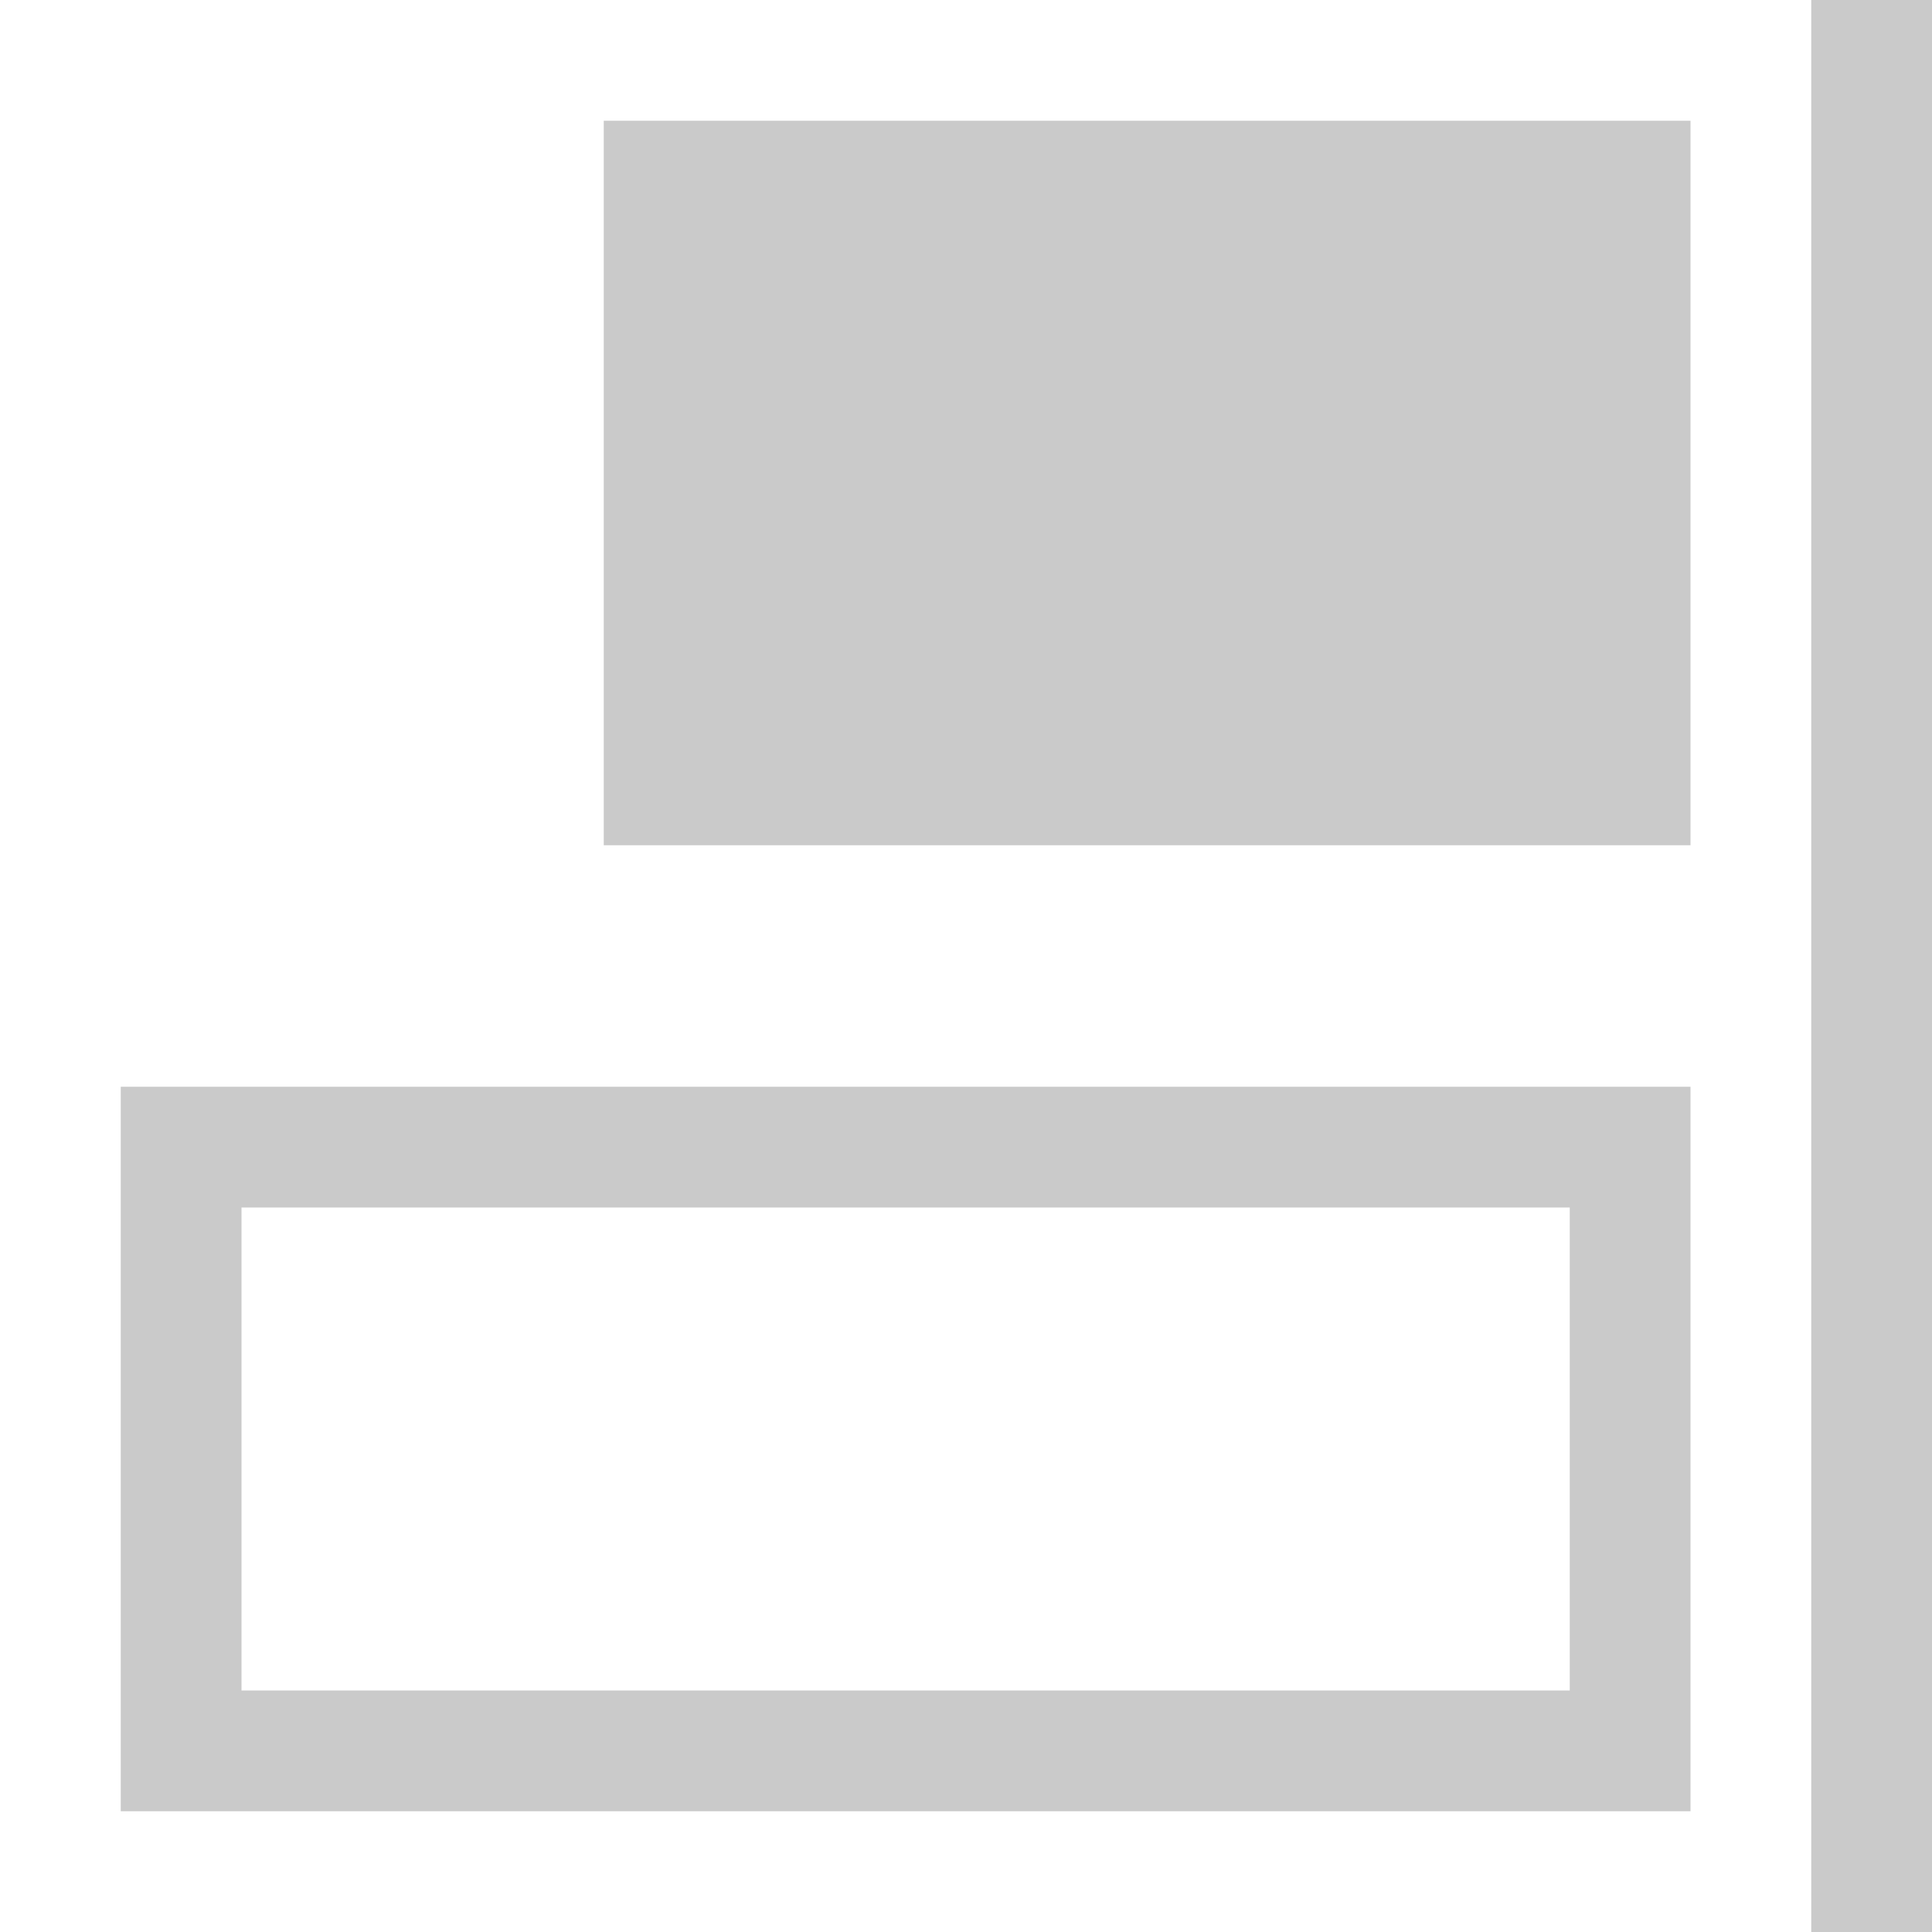
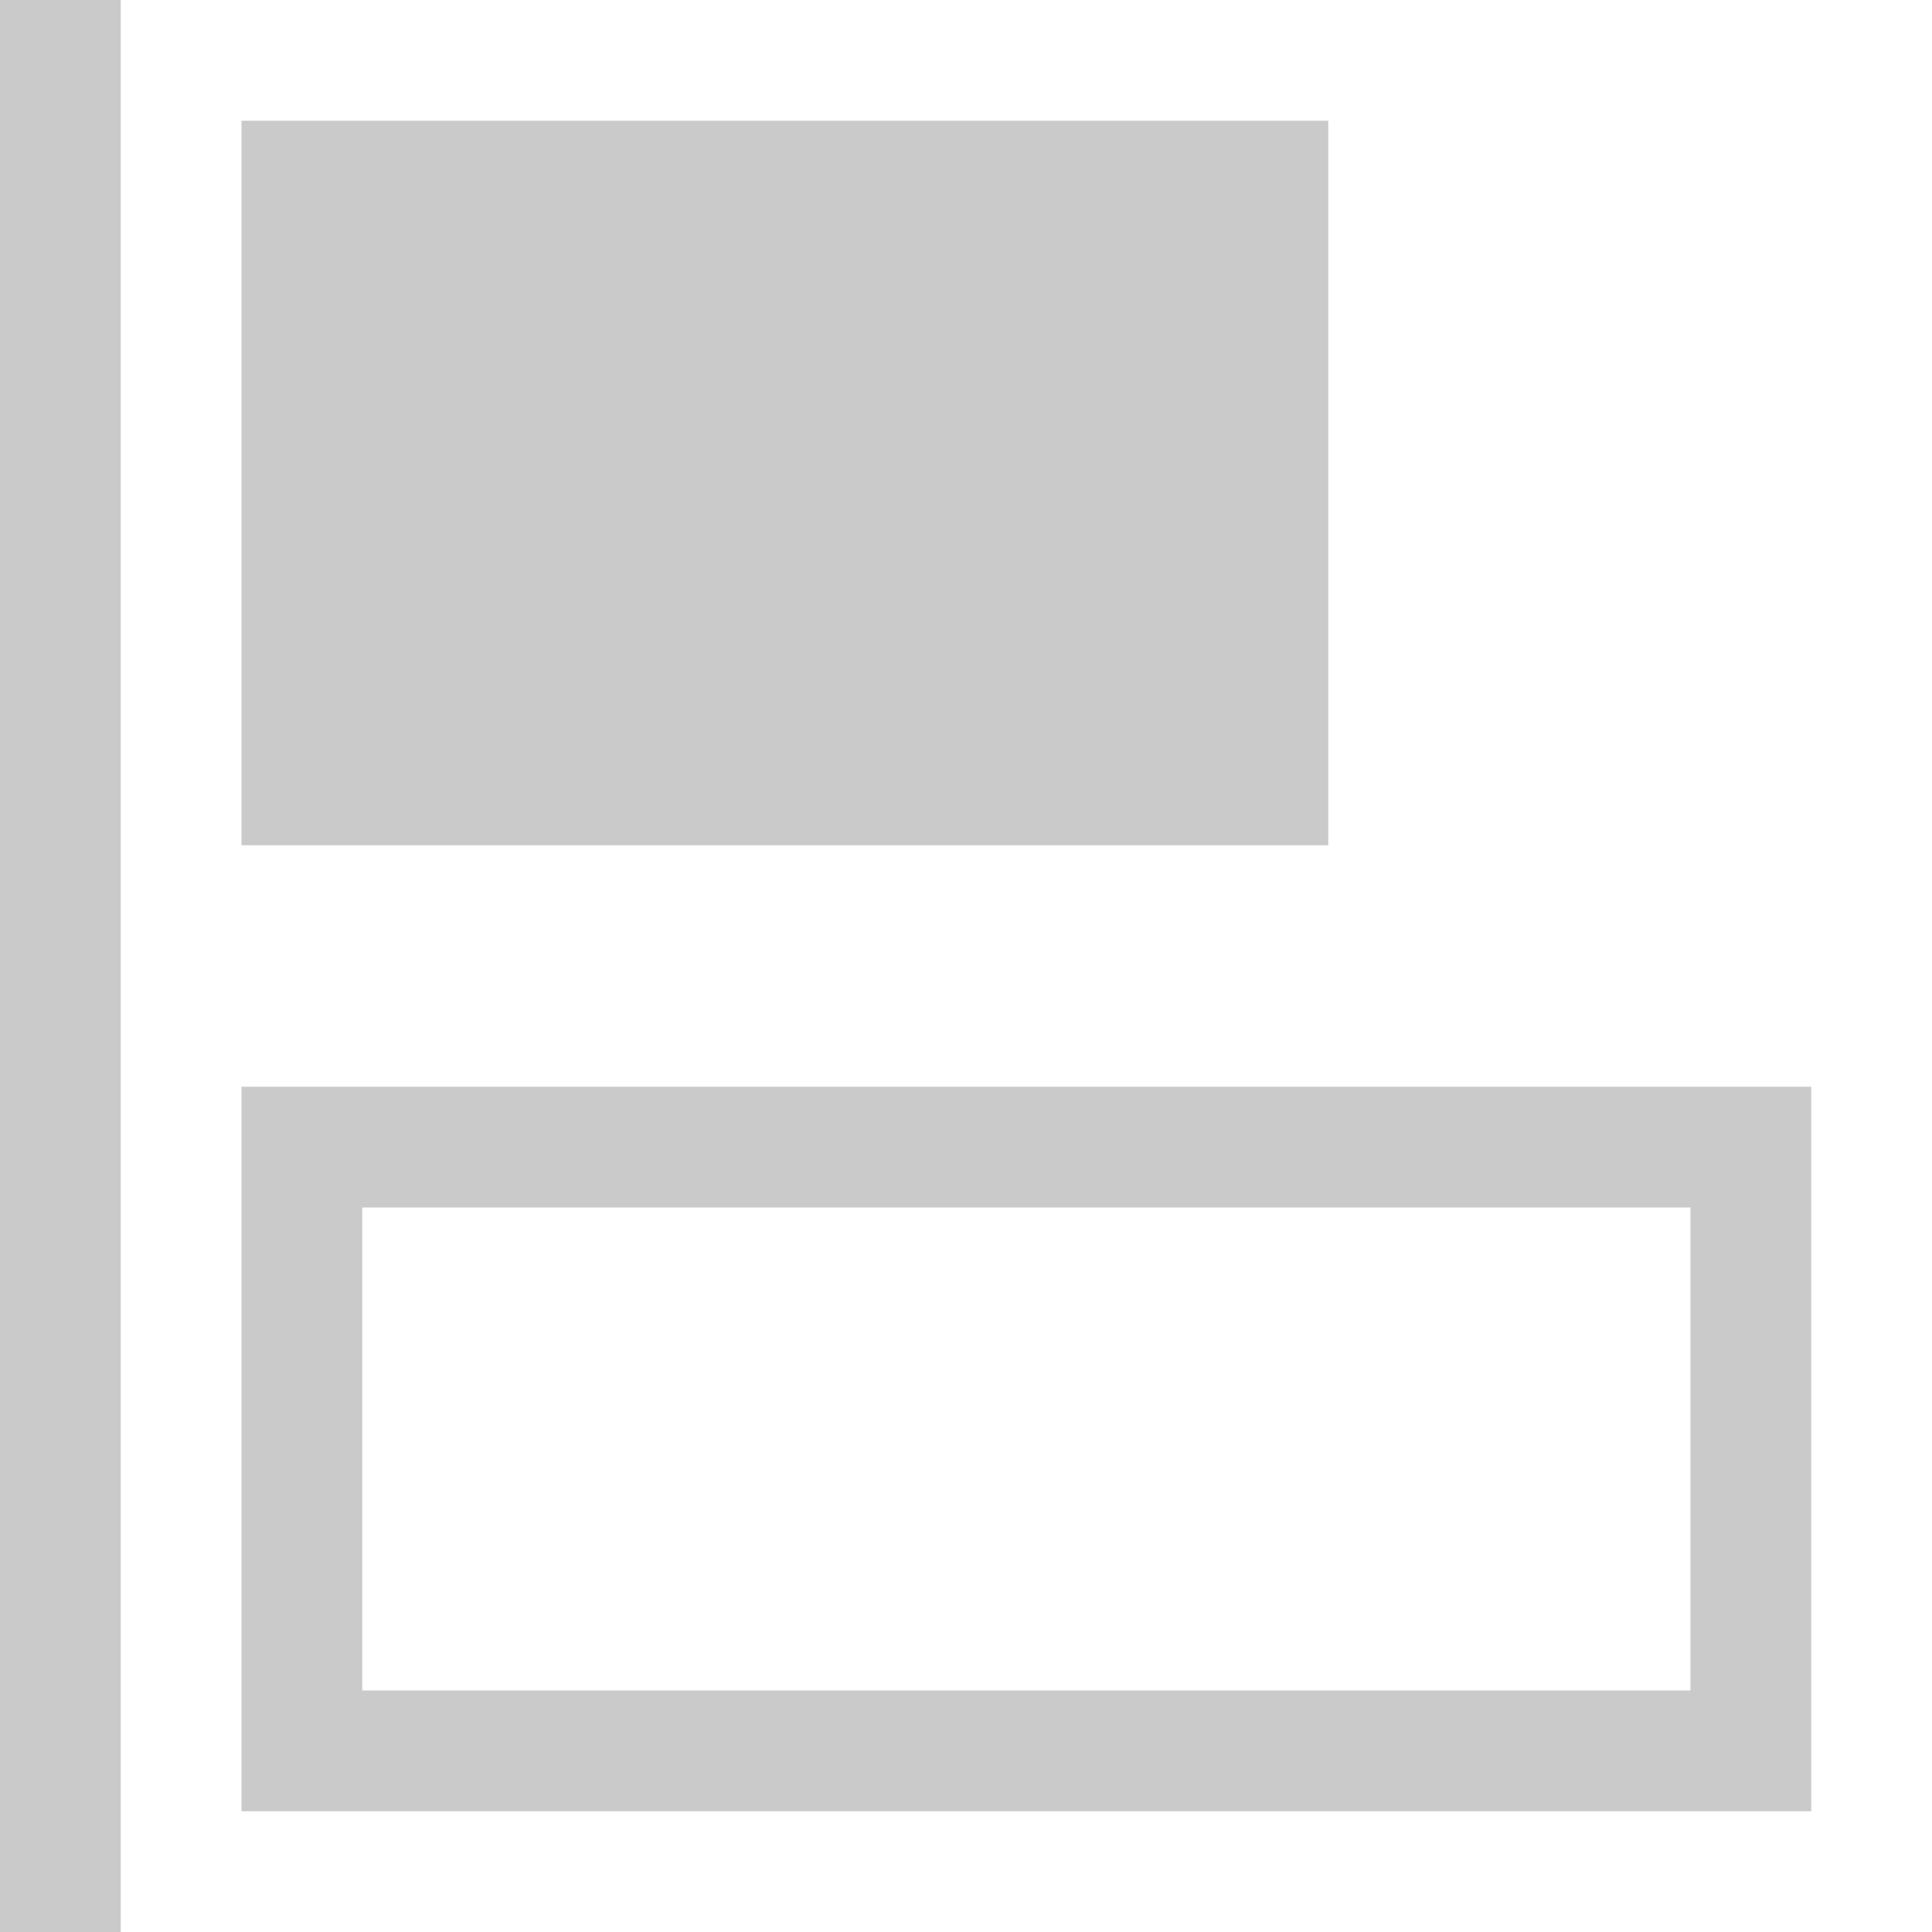
<svg xmlns="http://www.w3.org/2000/svg" width="32" height="32" viewBox="0 0 32 32" id="svg2" version="1.1">
  <defs id="defs4">
    <filter style="color-interpolation-filters:sRGB;" id="filter4429">
      <feFlood flood-opacity="0.502" flood-color="rgb(0,0,0)" result="flood" id="feFlood4431" />
      <feComposite in="flood" in2="SourceGraphic" operator="in" result="composite1" id="feComposite4433" />
      <feGaussianBlur in="composite1" stdDeviation="0" result="blur" id="feGaussianBlur4435" />
      <feOffset dx="0" dy="-2" result="offset" id="feOffset4437" />
      <feComposite in="SourceGraphic" in2="offset" operator="over" result="composite2" id="feComposite4439" />
    </filter>
    <filter style="color-interpolation-filters:sRGB;" id="filter4326">
      <feFlood flood-opacity="0.502" flood-color="rgb(0,0,0)" result="flood" id="feFlood4328" />
      <feComposite in="flood" in2="SourceGraphic" operator="in" result="composite1" id="feComposite4330" />
      <feGaussianBlur in="composite1" stdDeviation="0" result="blur" id="feGaussianBlur4332" />
      <feOffset dx="0" dy="-2" result="offset" id="feOffset4334" />
      <feComposite in="SourceGraphic" in2="offset" operator="over" result="composite2" id="feComposite4336" />
    </filter>
  </defs>
  <g id="layer3" style="display:inline">
-     <path style="color:#000000;font-style:normal;font-variant:normal;font-weight:normal;font-stretch:normal;font-size:medium;line-height:normal;font-family:sans-serif;text-indent:0;text-align:start;text-decoration:none;text-decoration-line:none;text-decoration-style:solid;text-decoration-color:#000000;letter-spacing:normal;word-spacing:normal;text-transform:none;direction:ltr;block-progression:tb;writing-mode:lr-tb;baseline-shift:baseline;text-anchor:start;white-space:normal;clip-rule:nonzero;display:inline;overflow:visible;visibility:visible;opacity:1;isolation:auto;mix-blend-mode:normal;color-interpolation:sRGB;color-interpolation-filters:linearRGB;solid-color:#000000;solid-opacity:1;fill:#cacaca;fill-opacity:1;fill-rule:nonzero;stroke:none;stroke-width:2;stroke-linecap:square;stroke-linejoin:miter;stroke-miterlimit:4;stroke-dasharray:none;stroke-dashoffset:1;stroke-opacity:1;color-rendering:auto;image-rendering:auto;shape-rendering:auto;text-rendering:auto;enable-background:accumulate" d="m 2,18 0,12 26,0 0,-12 z m 2,2 22,0 0,8 -22,0 z" id="rect4727" />
-     <path style="color:#000000;font-style:normal;font-variant:normal;font-weight:normal;font-stretch:normal;font-size:medium;line-height:normal;font-family:sans-serif;text-indent:0;text-align:start;text-decoration:none;text-decoration-line:none;text-decoration-style:solid;text-decoration-color:#000000;letter-spacing:normal;word-spacing:normal;text-transform:none;direction:ltr;block-progression:tb;writing-mode:lr-tb;baseline-shift:baseline;text-anchor:start;white-space:normal;clip-rule:nonzero;display:inline;overflow:visible;visibility:visible;opacity:1;isolation:auto;mix-blend-mode:normal;color-interpolation:sRGB;color-interpolation-filters:linearRGB;solid-color:#000000;solid-opacity:1;fill:#cacaca;fill-opacity:1;fill-rule:nonzero;stroke:none;stroke-width:2;stroke-linecap:square;stroke-linejoin:miter;stroke-miterlimit:4;stroke-dasharray:none;stroke-dashoffset:1;stroke-opacity:1;color-rendering:auto;image-rendering:auto;shape-rendering:auto;text-rendering:auto;enable-background:accumulate" d="m 10,2 0,12 18,0 0,-12 z" id="rect4727-0" />
-     <rect style="opacity:1;fill:#cacaca;fill-opacity:1;stroke:none;stroke-width:2;stroke-linecap:square;stroke-linejoin:miter;stroke-miterlimit:4;stroke-dasharray:none;stroke-dashoffset:1;stroke-opacity:1" id="rect4763" width="2" height="32" x="30" y="-5.9999996e-007" />
+     <g id="g4152" transform="matrix(-1,0,0,1,32,0)">
+       <path id="rect4727" d="m 2,18 0,12 26,0 0,-12 z m 2,2 22,0 0,8 -22,0 z" style="color:#000000;font-style:normal;font-variant:normal;font-weight:normal;font-stretch:normal;font-size:medium;line-height:normal;font-family:sans-serif;text-indent:0;text-align:start;text-decoration:none;text-decoration-line:none;text-decoration-style:solid;text-decoration-color:#000000;letter-spacing:normal;word-spacing:normal;text-transform:none;direction:ltr;block-progression:tb;writing-mode:lr-tb;baseline-shift:baseline;text-anchor:start;white-space:normal;clip-rule:nonzero;display:inline;overflow:visible;visibility:visible;opacity:1;isolation:auto;mix-blend-mode:normal;color-interpolation:sRGB;color-interpolation-filters:linearRGB;solid-color:#000000;solid-opacity:1;fill:#cacaca;fill-opacity:1;fill-rule:nonzero;stroke:none;stroke-width:2;stroke-linecap:square;stroke-linejoin:miter;stroke-miterlimit:4;stroke-dasharray:none;stroke-dashoffset:1;stroke-opacity:1;color-rendering:auto;image-rendering:auto;shape-rendering:auto;text-rendering:auto;enable-background:accumulate" />
+       <path id="rect4727-0" d="m 10,2 0,12 18,0 0,-12 z" style="color:#000000;font-style:normal;font-variant:normal;font-weight:normal;font-stretch:normal;font-size:medium;line-height:normal;font-family:sans-serif;text-indent:0;text-align:start;text-decoration:none;text-decoration-line:none;text-decoration-style:solid;text-decoration-color:#000000;letter-spacing:normal;word-spacing:normal;text-transform:none;direction:ltr;block-progression:tb;writing-mode:lr-tb;baseline-shift:baseline;text-anchor:start;white-space:normal;clip-rule:nonzero;display:inline;overflow:visible;visibility:visible;opacity:1;isolation:auto;mix-blend-mode:normal;color-interpolation:sRGB;color-interpolation-filters:linearRGB;solid-color:#000000;solid-opacity:1;fill:#cacaca;fill-opacity:1;fill-rule:nonzero;stroke:none;stroke-width:2;stroke-linecap:square;stroke-linejoin:miter;stroke-miterlimit:4;stroke-dasharray:none;stroke-dashoffset:1;stroke-opacity:1;color-rendering:auto;image-rendering:auto;shape-rendering:auto;text-rendering:auto;enable-background:accumulate" />
+       <rect y="-5.9999996e-007" x="30" height="32" width="2" id="rect4763" style="opacity:1;fill:#cacaca;fill-opacity:1;stroke:none;stroke-width:2;stroke-linecap:square;stroke-linejoin:miter;stroke-miterlimit:4;stroke-dasharray:none;stroke-dashoffset:1;stroke-opacity:1" />
+     </g>
  </g>
</svg>
